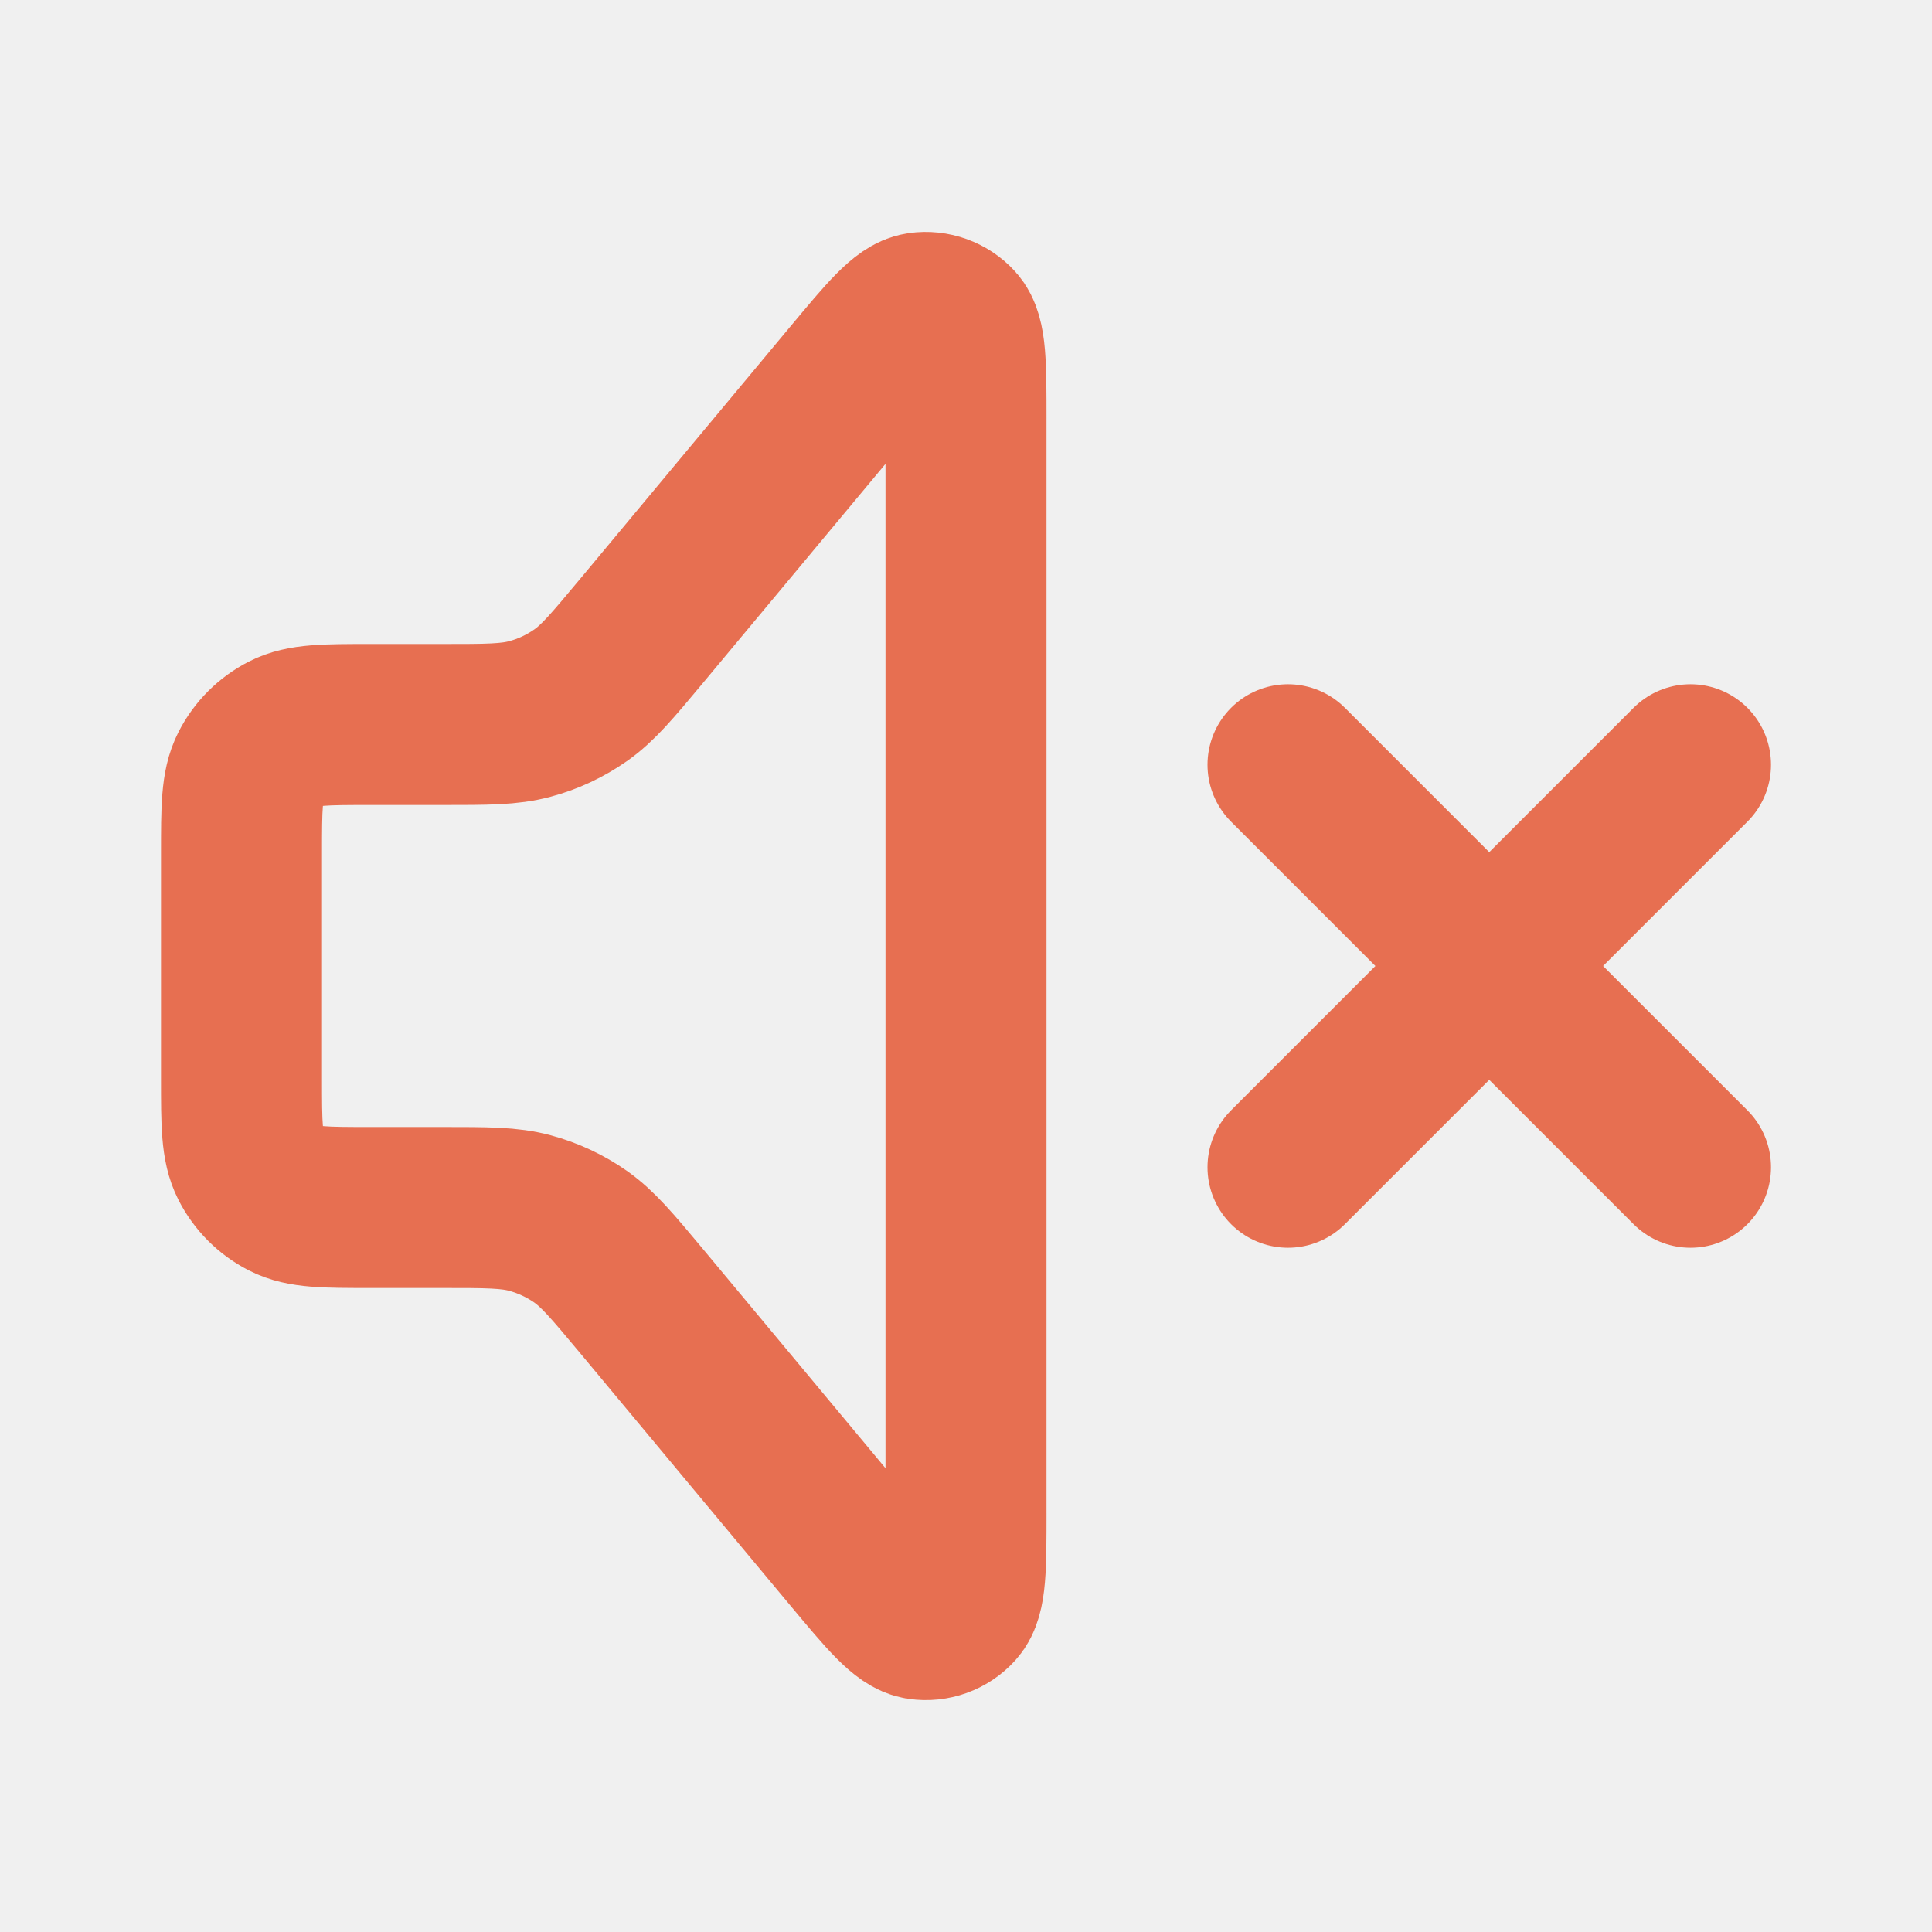
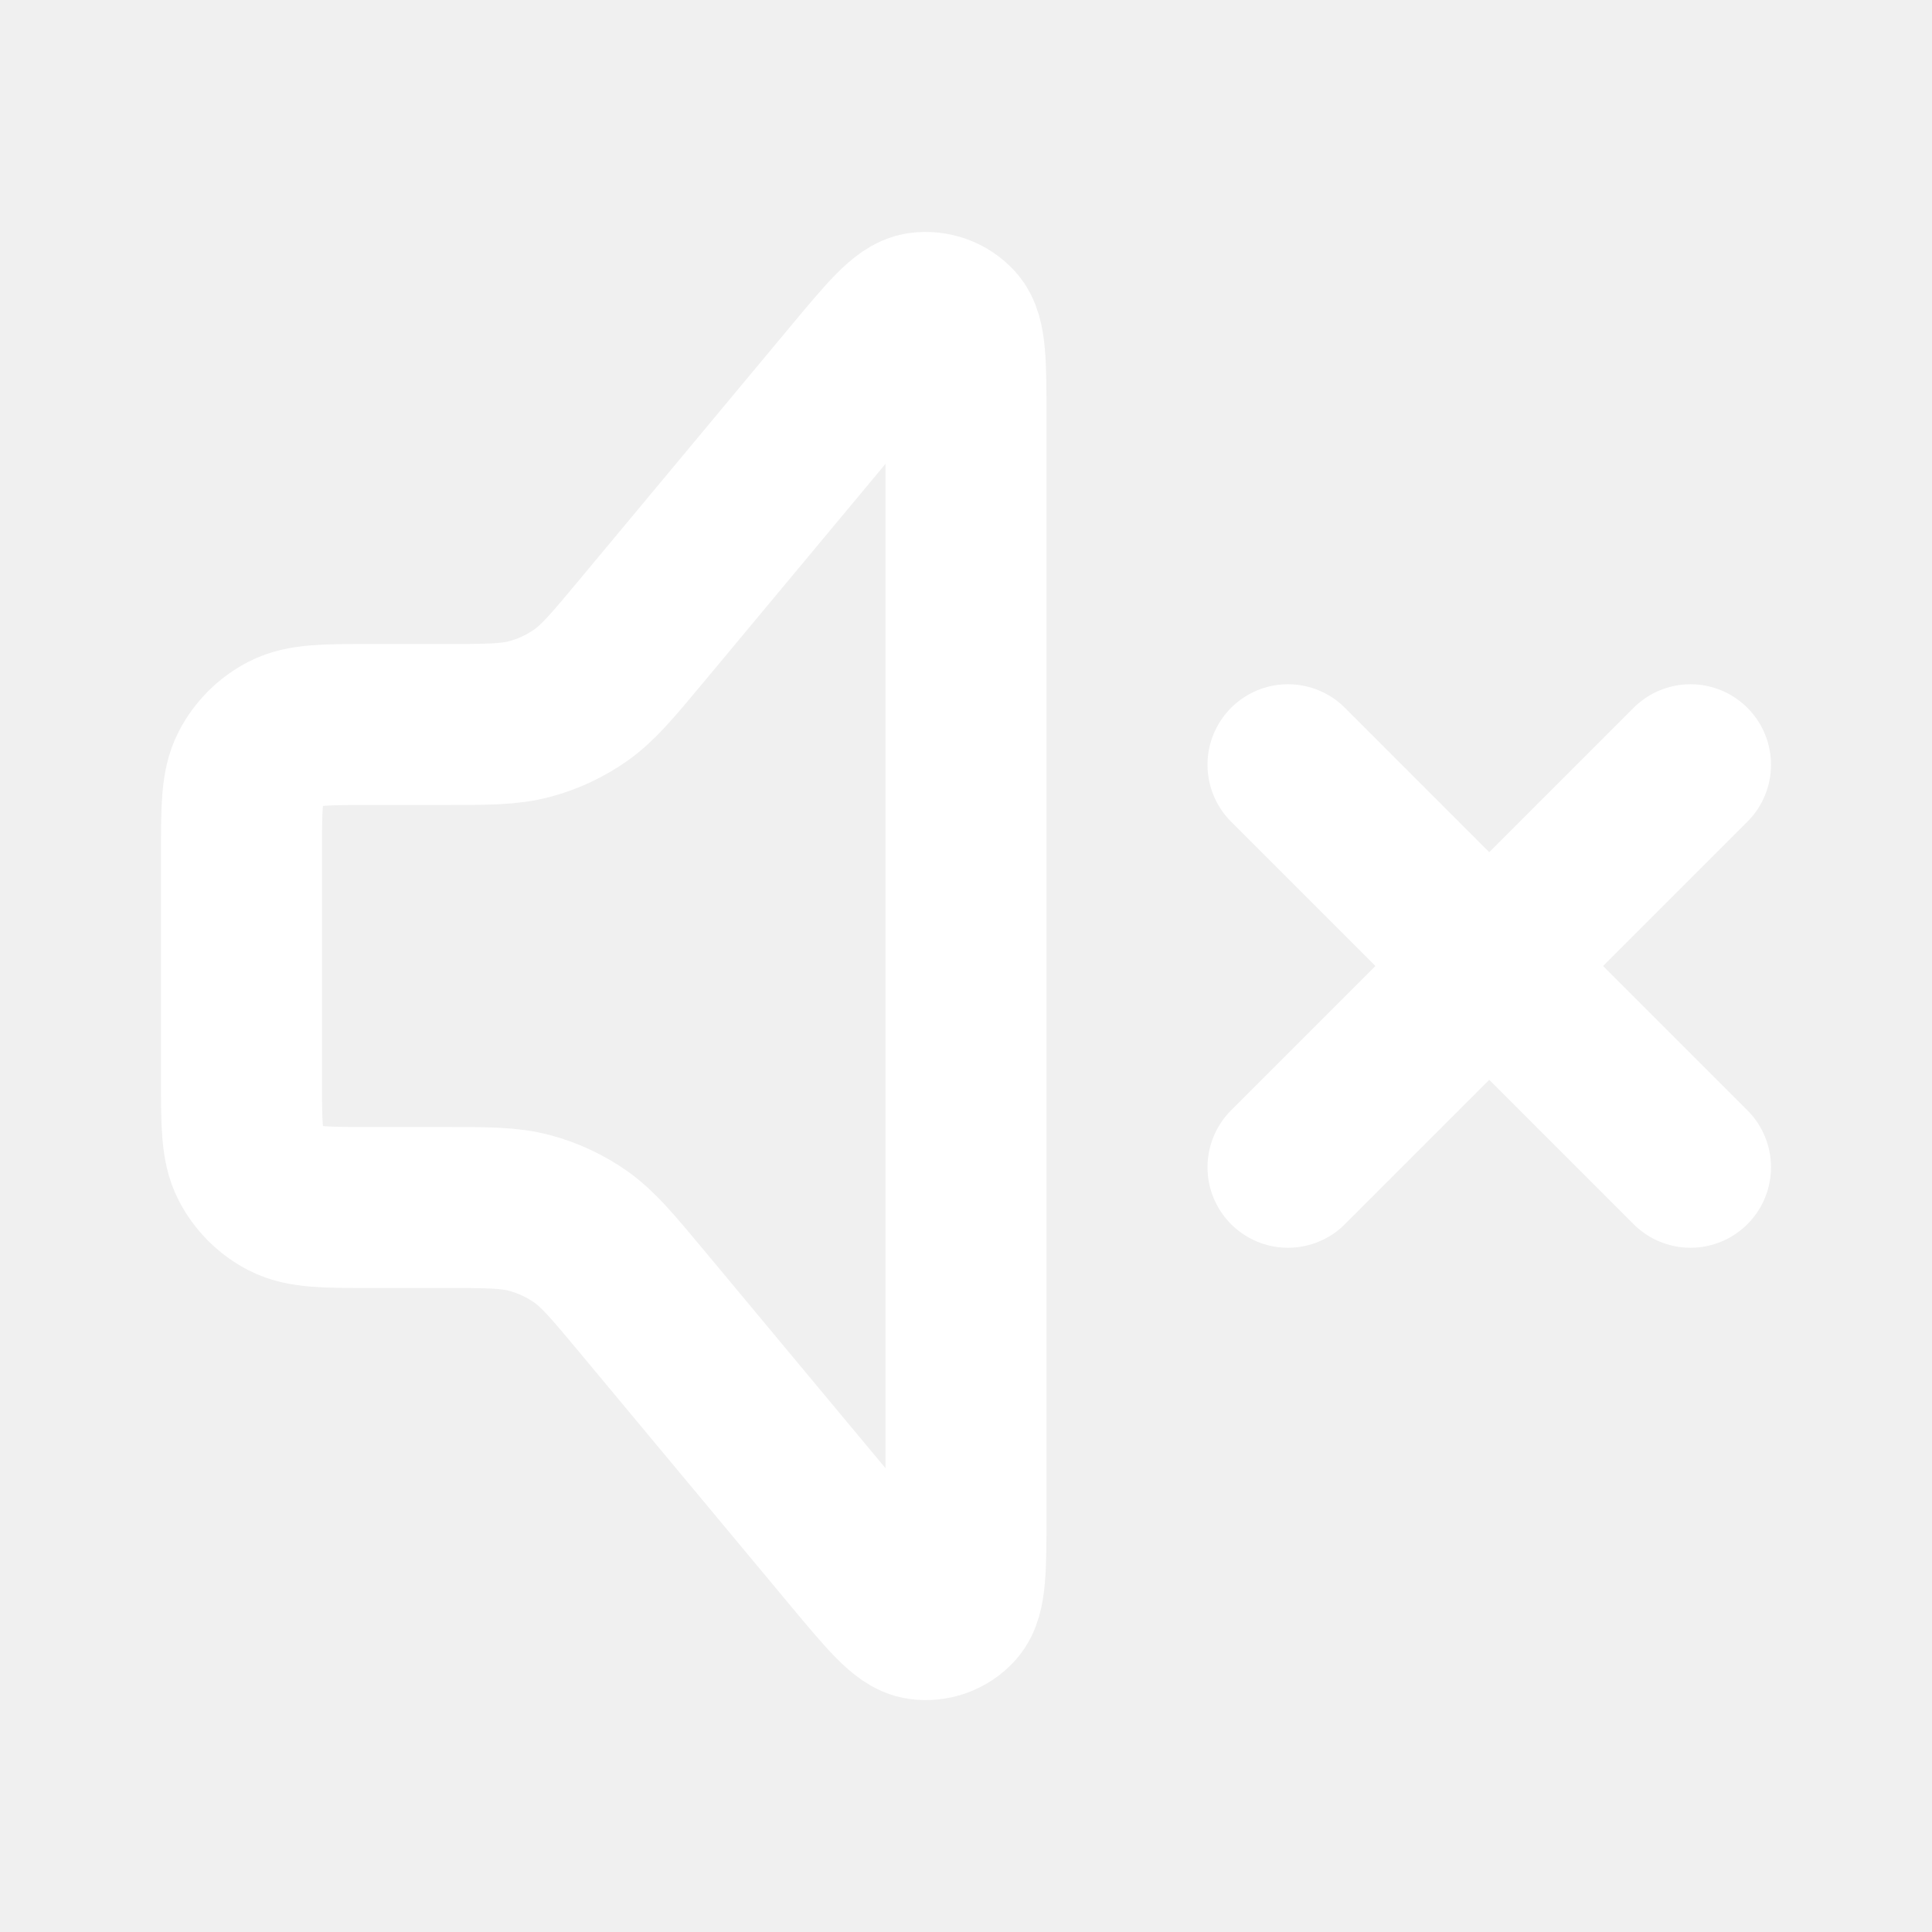
<svg xmlns="http://www.w3.org/2000/svg" width="800px" height="800px" viewBox="0 0 24 24" fill="none">
-   <path d="M16 9.5L21 14.5M21 9.5L16 14.5M4.6 9H5.501C6.052 9 6.328 9 6.583 8.931C6.809 8.871 7.023 8.77 7.214 8.636C7.43 8.484 7.607 8.272 7.96 7.849L10.585 4.698C11.021 4.175 11.239 3.913 11.429 3.886C11.594 3.863 11.76 3.923 11.871 4.046C12 4.189 12 4.529 12 5.21V18.79C12 19.471 12 19.811 11.871 19.954C11.76 20.078 11.594 20.138 11.429 20.114C11.239 20.087 11.021 19.825 10.585 19.303L7.96 16.151C7.607 15.728 7.43 15.517 7.214 15.364C7.023 15.23 6.809 15.13 6.583 15.069C6.328 15 6.052 15 5.501 15H4.6C4.04 15 3.76 15 3.546 14.891C3.358 14.795 3.205 14.642 3.109 14.454C3 14.24 3 13.96 3 13.4V10.6C3 10.04 3 9.76 3.109 9.546C3.205 9.358 3.358 9.205 3.546 9.109C3.76 9 4.04 9 4.6 9Z" stroke="#e76f51" stroke-width="2" stroke-linecap="round" stroke-linejoin="round" />
+   <path d="M16 9.5L21 14.5M21 9.5L16 14.5M4.6 9H5.501C6.052 9 6.328 9 6.583 8.931C6.809 8.871 7.023 8.77 7.214 8.636C7.43 8.484 7.607 8.272 7.96 7.849L10.585 4.698C11.021 4.175 11.239 3.913 11.429 3.886C11.594 3.863 11.76 3.923 11.871 4.046C12 4.189 12 4.529 12 5.21V18.79C12 19.471 12 19.811 11.871 19.954C11.76 20.078 11.594 20.138 11.429 20.114C11.239 20.087 11.021 19.825 10.585 19.303L7.96 16.151C7.607 15.728 7.43 15.517 7.214 15.364C7.023 15.23 6.809 15.13 6.583 15.069C6.328 15 6.052 15 5.501 15H4.6C4.04 15 3.76 15 3.546 14.891C3.358 14.795 3.205 14.642 3.109 14.454C3 14.24 3 13.96 3 13.4V10.6C3 10.04 3 9.76 3.109 9.546C3.205 9.358 3.358 9.205 3.546 9.109C3.76 9 4.04 9 4.6 9Z" stroke="white" stroke-width="2" stroke-linecap="round" stroke-linejoin="round" />
</svg>
